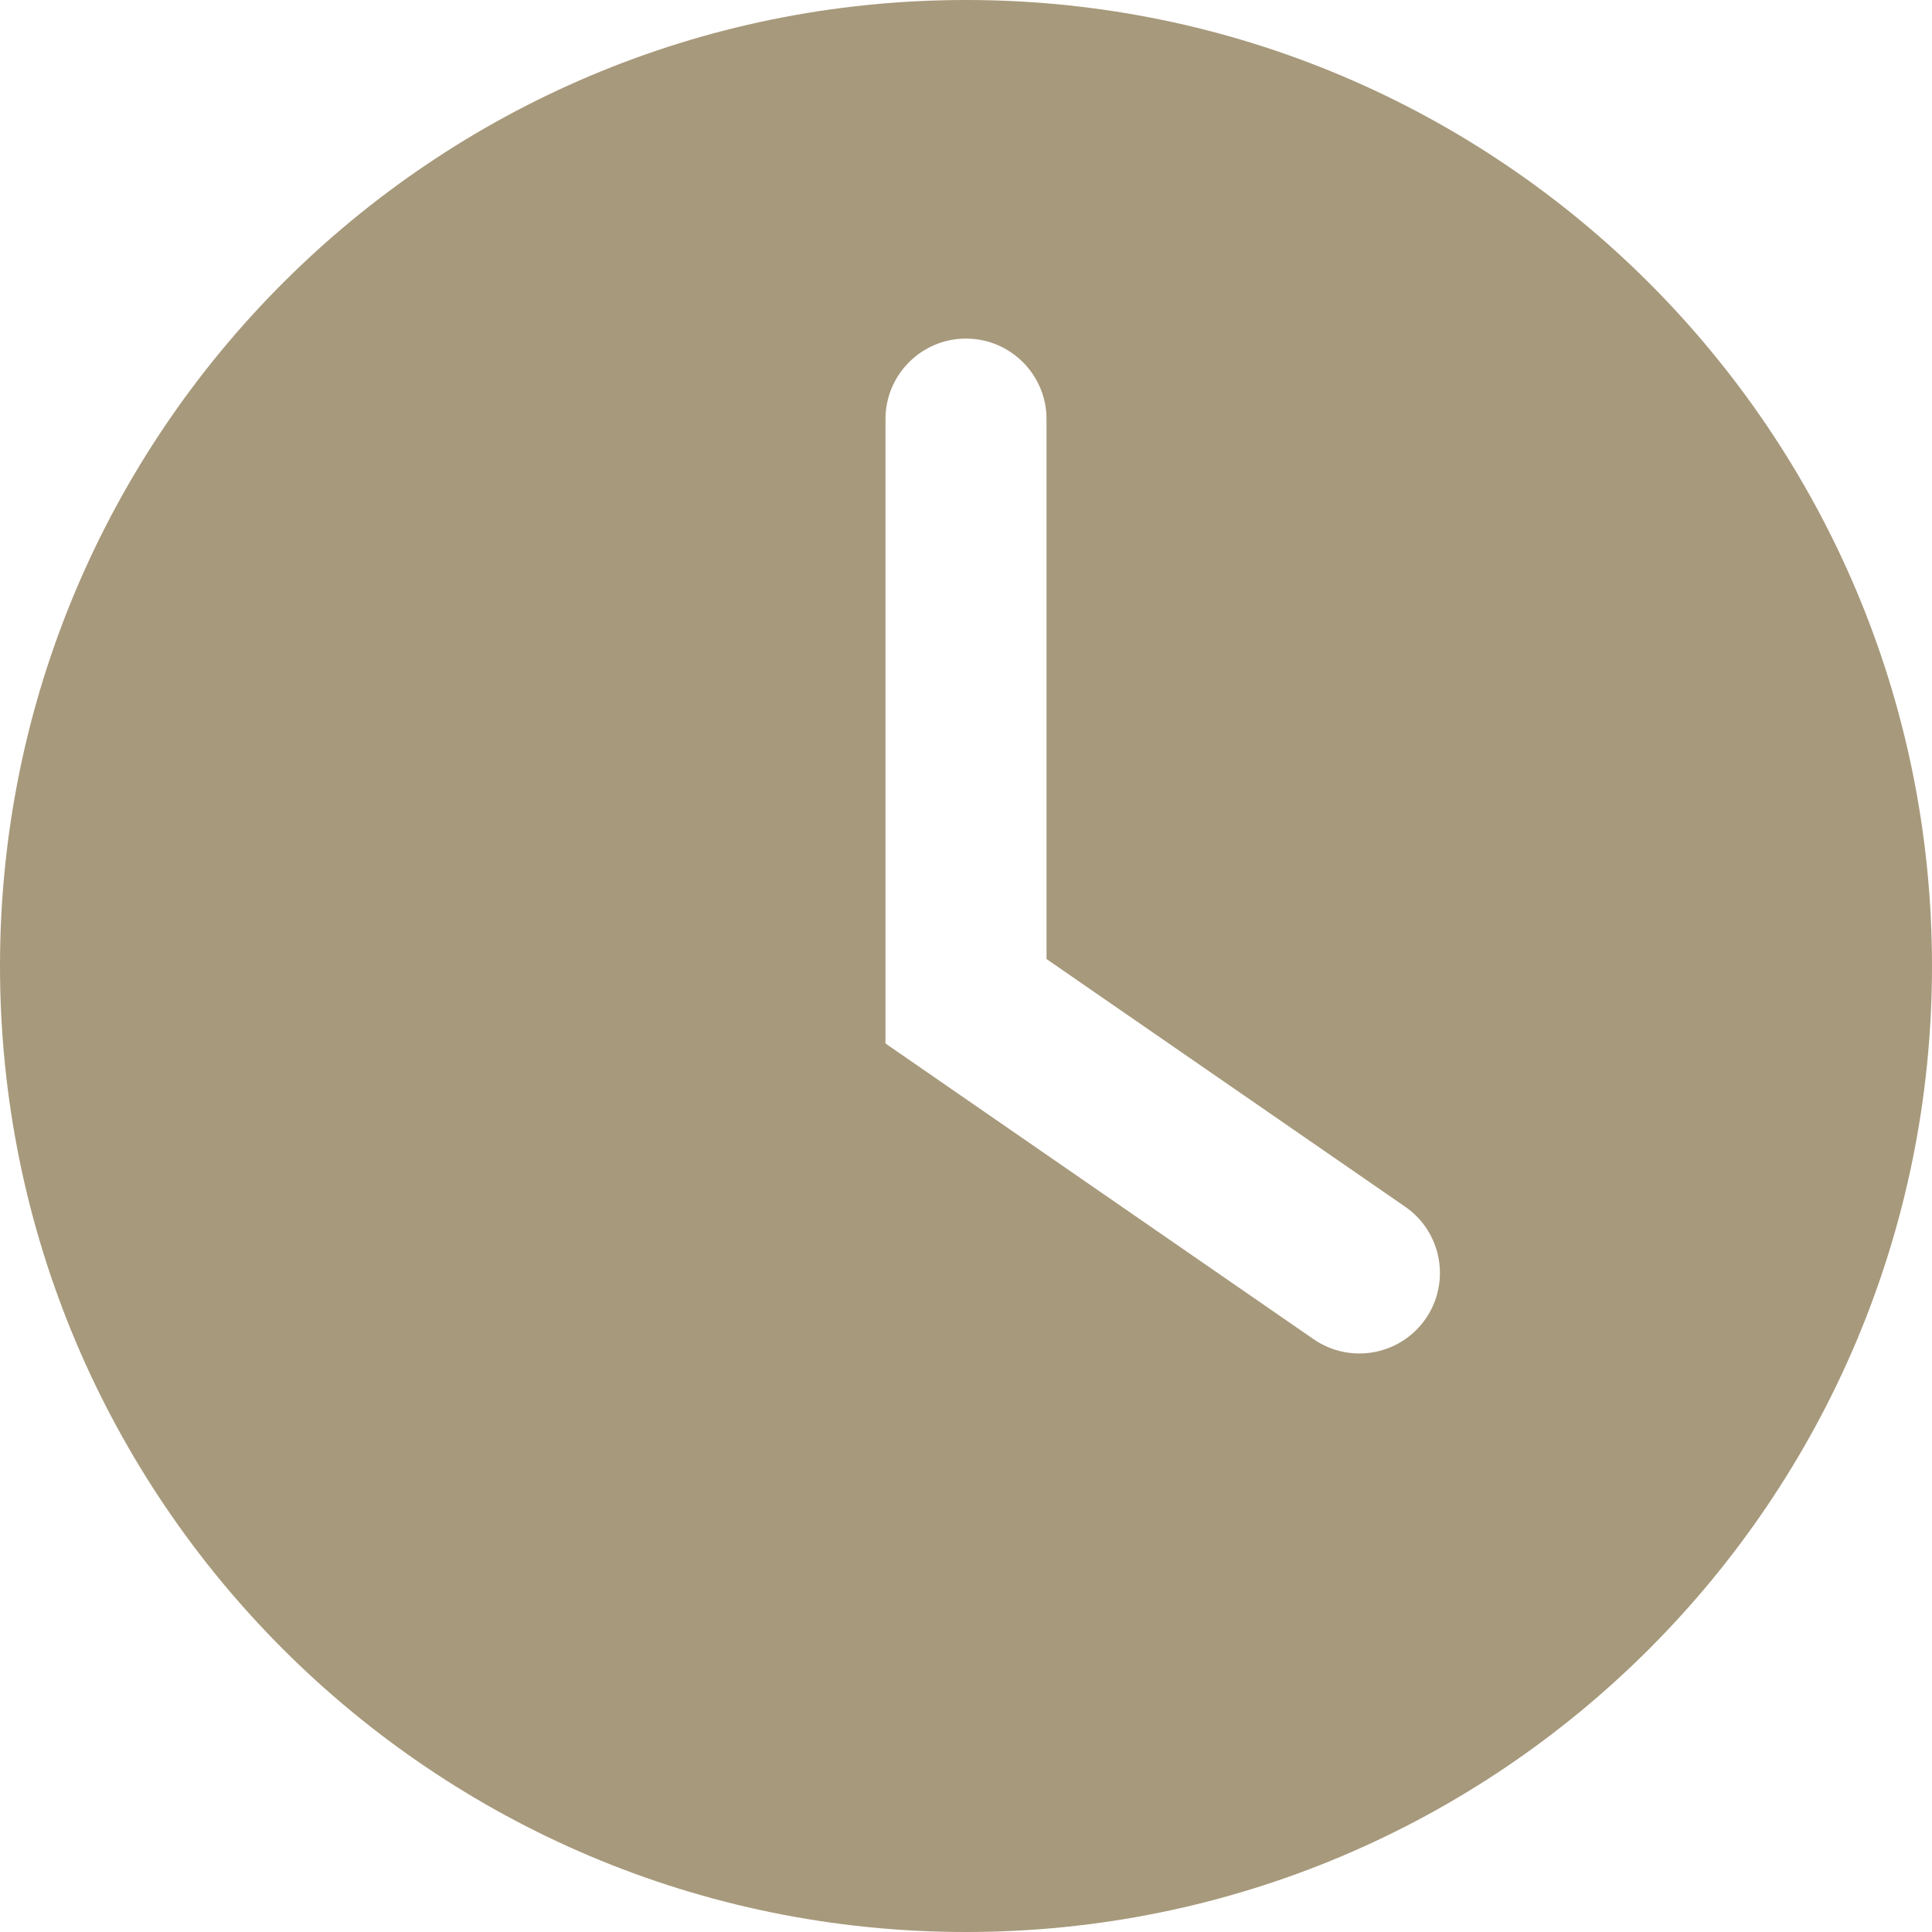
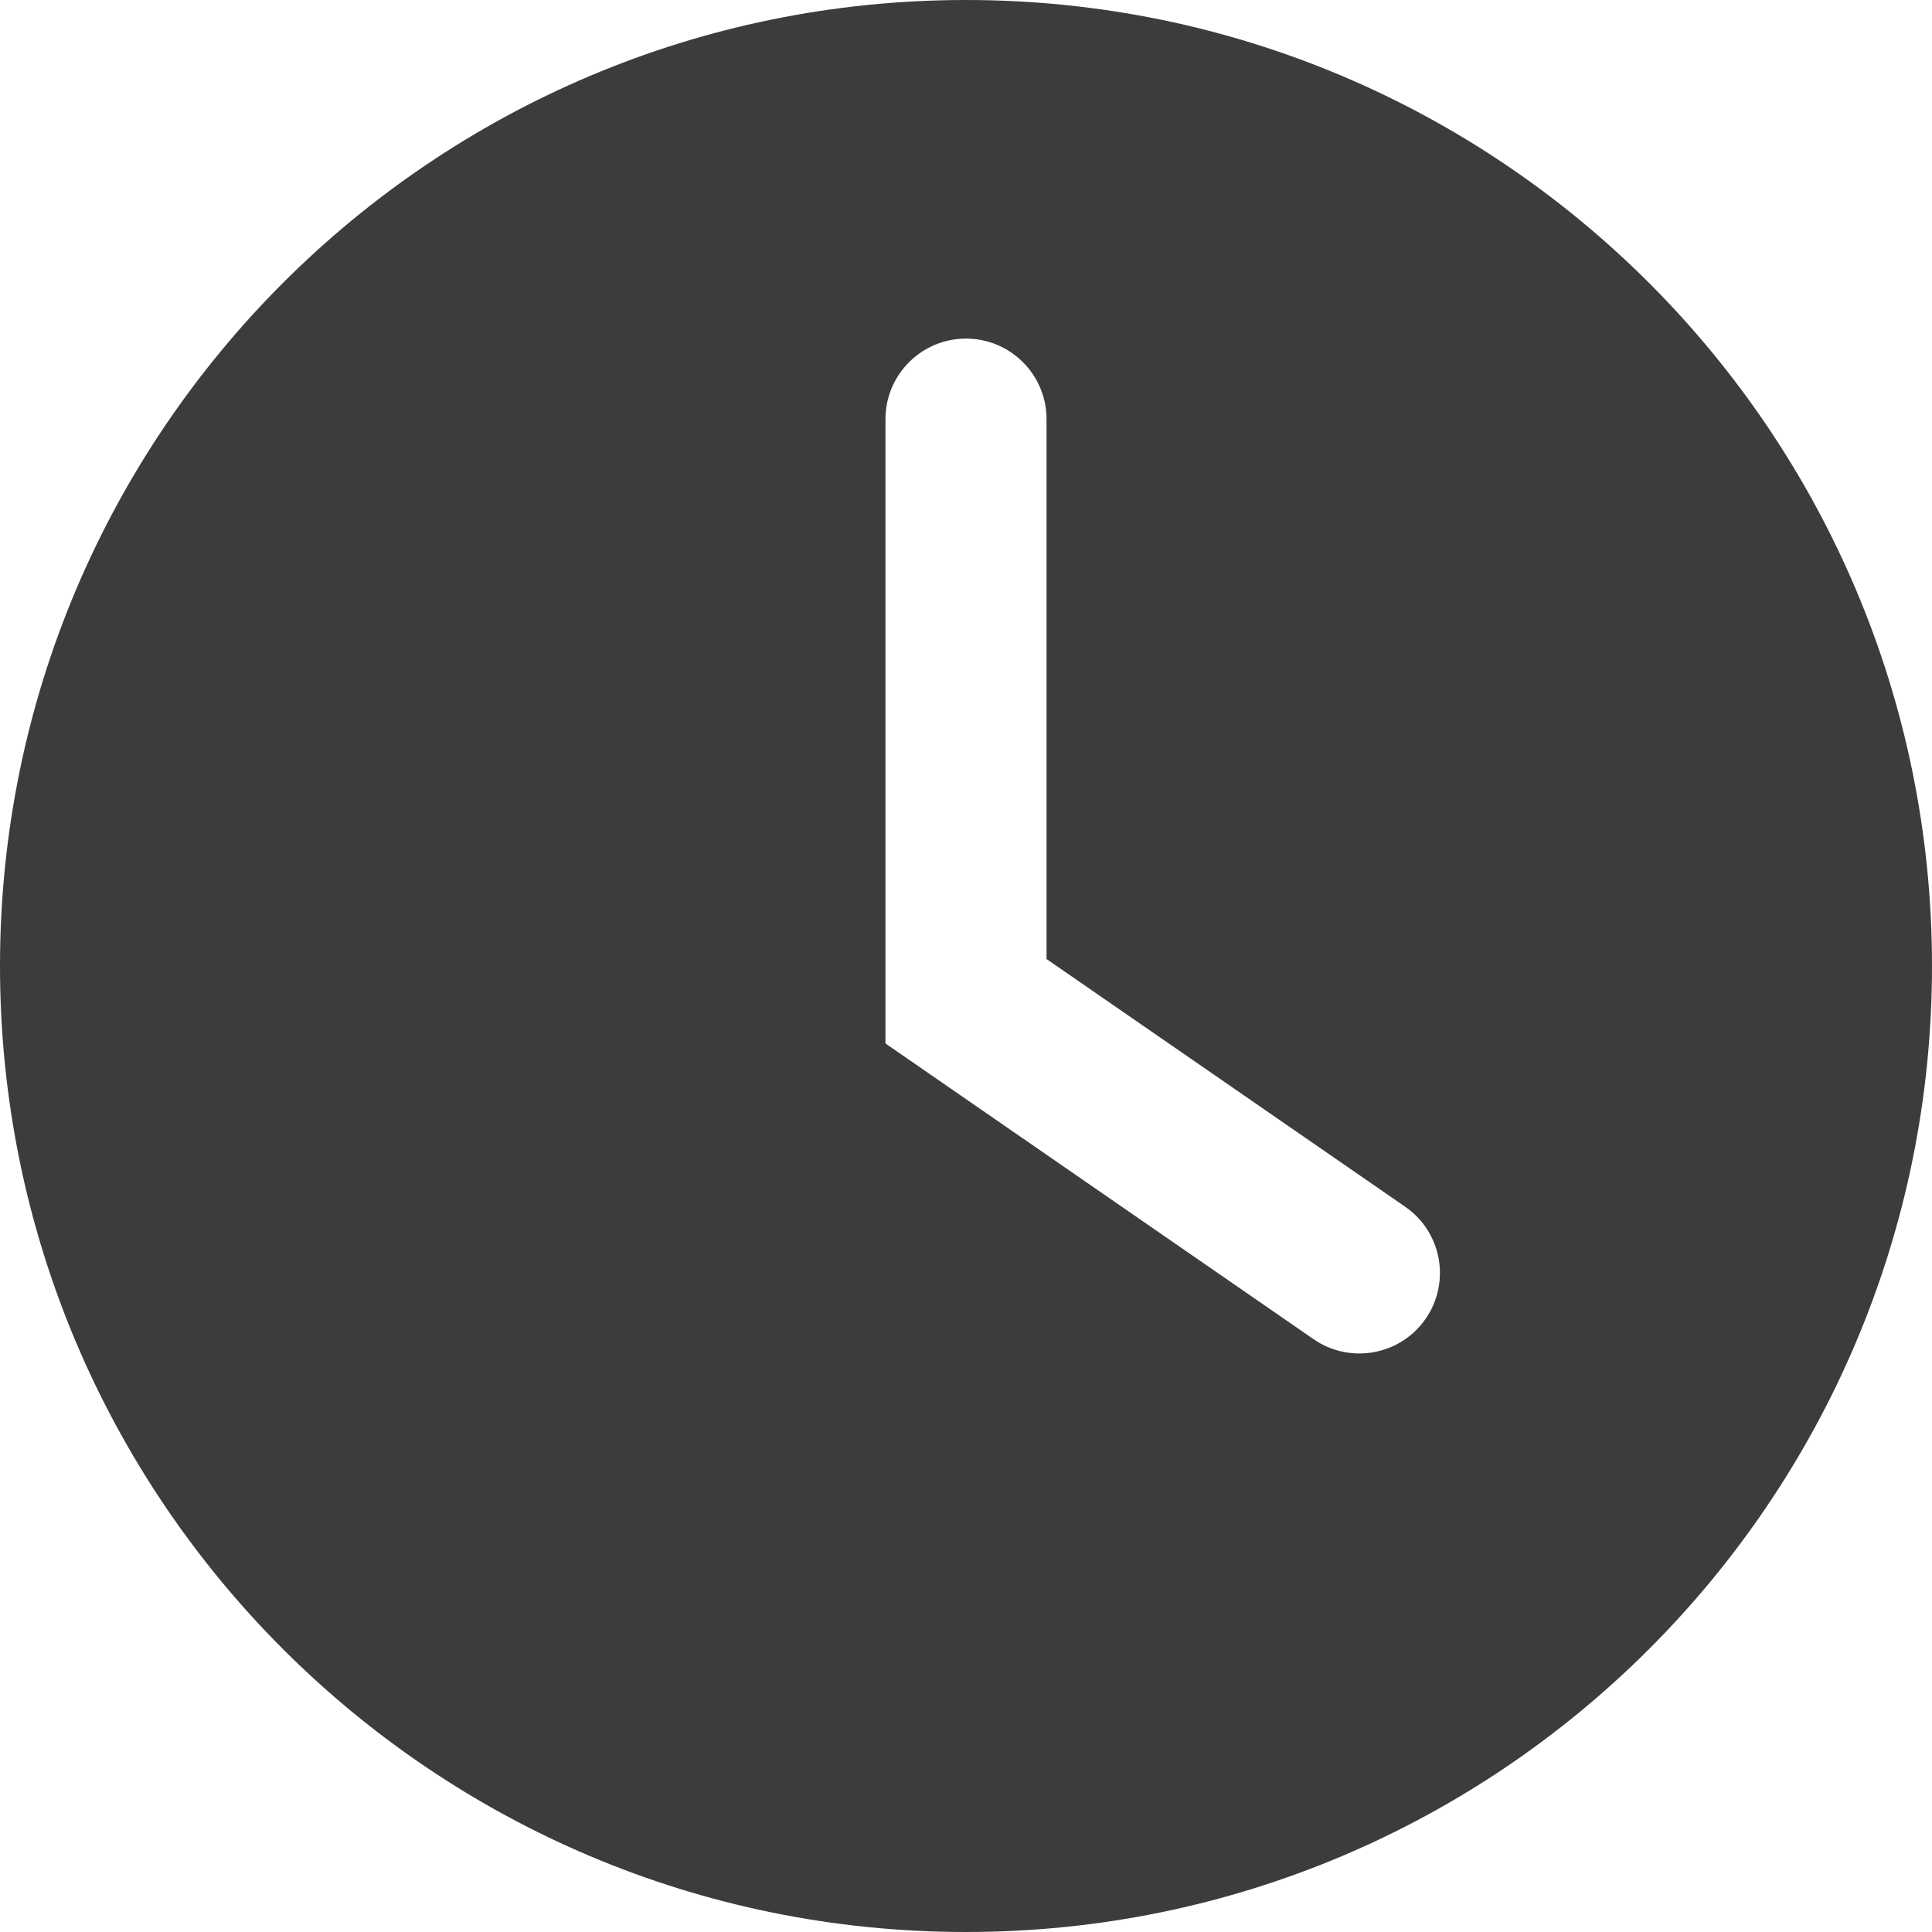
<svg xmlns="http://www.w3.org/2000/svg" width="28" height="28" viewBox="0 0 28 28" fill="none">
-   <path fill-rule="evenodd" clip-rule="evenodd" d="M28 14C28 21.732 21.732 28 14 28C6.268 28 0 21.732 0 14C0 6.268 6.268 0 14 0C21.732 0 28 6.268 28 14ZM15.167 6.074C15.167 5.43 14.644 4.907 14 4.907C13.356 4.907 12.833 5.43 12.833 6.074V14.511V15.123L13.337 15.471L19.038 19.409C19.569 19.775 20.295 19.642 20.662 19.112C21.028 18.582 20.895 17.855 20.365 17.489L15.167 13.899V6.074Z" fill="#A7997B" />
+   <path fill-rule="evenodd" clip-rule="evenodd" d="M28 14C28 21.732 21.732 28 14 28C6.268 28 0 21.732 0 14C0 6.268 6.268 0 14 0C21.732 0 28 6.268 28 14ZM15.167 6.074C15.167 5.43 14.644 4.907 14 4.907C13.356 4.907 12.833 5.43 12.833 6.074V14.511V15.123L13.337 15.471L19.038 19.409C19.569 19.775 20.295 19.642 20.662 19.112C21.028 18.582 20.895 17.855 20.365 17.489L15.167 13.899V6.074Z" fill="#3e3b3b" />
</svg>
